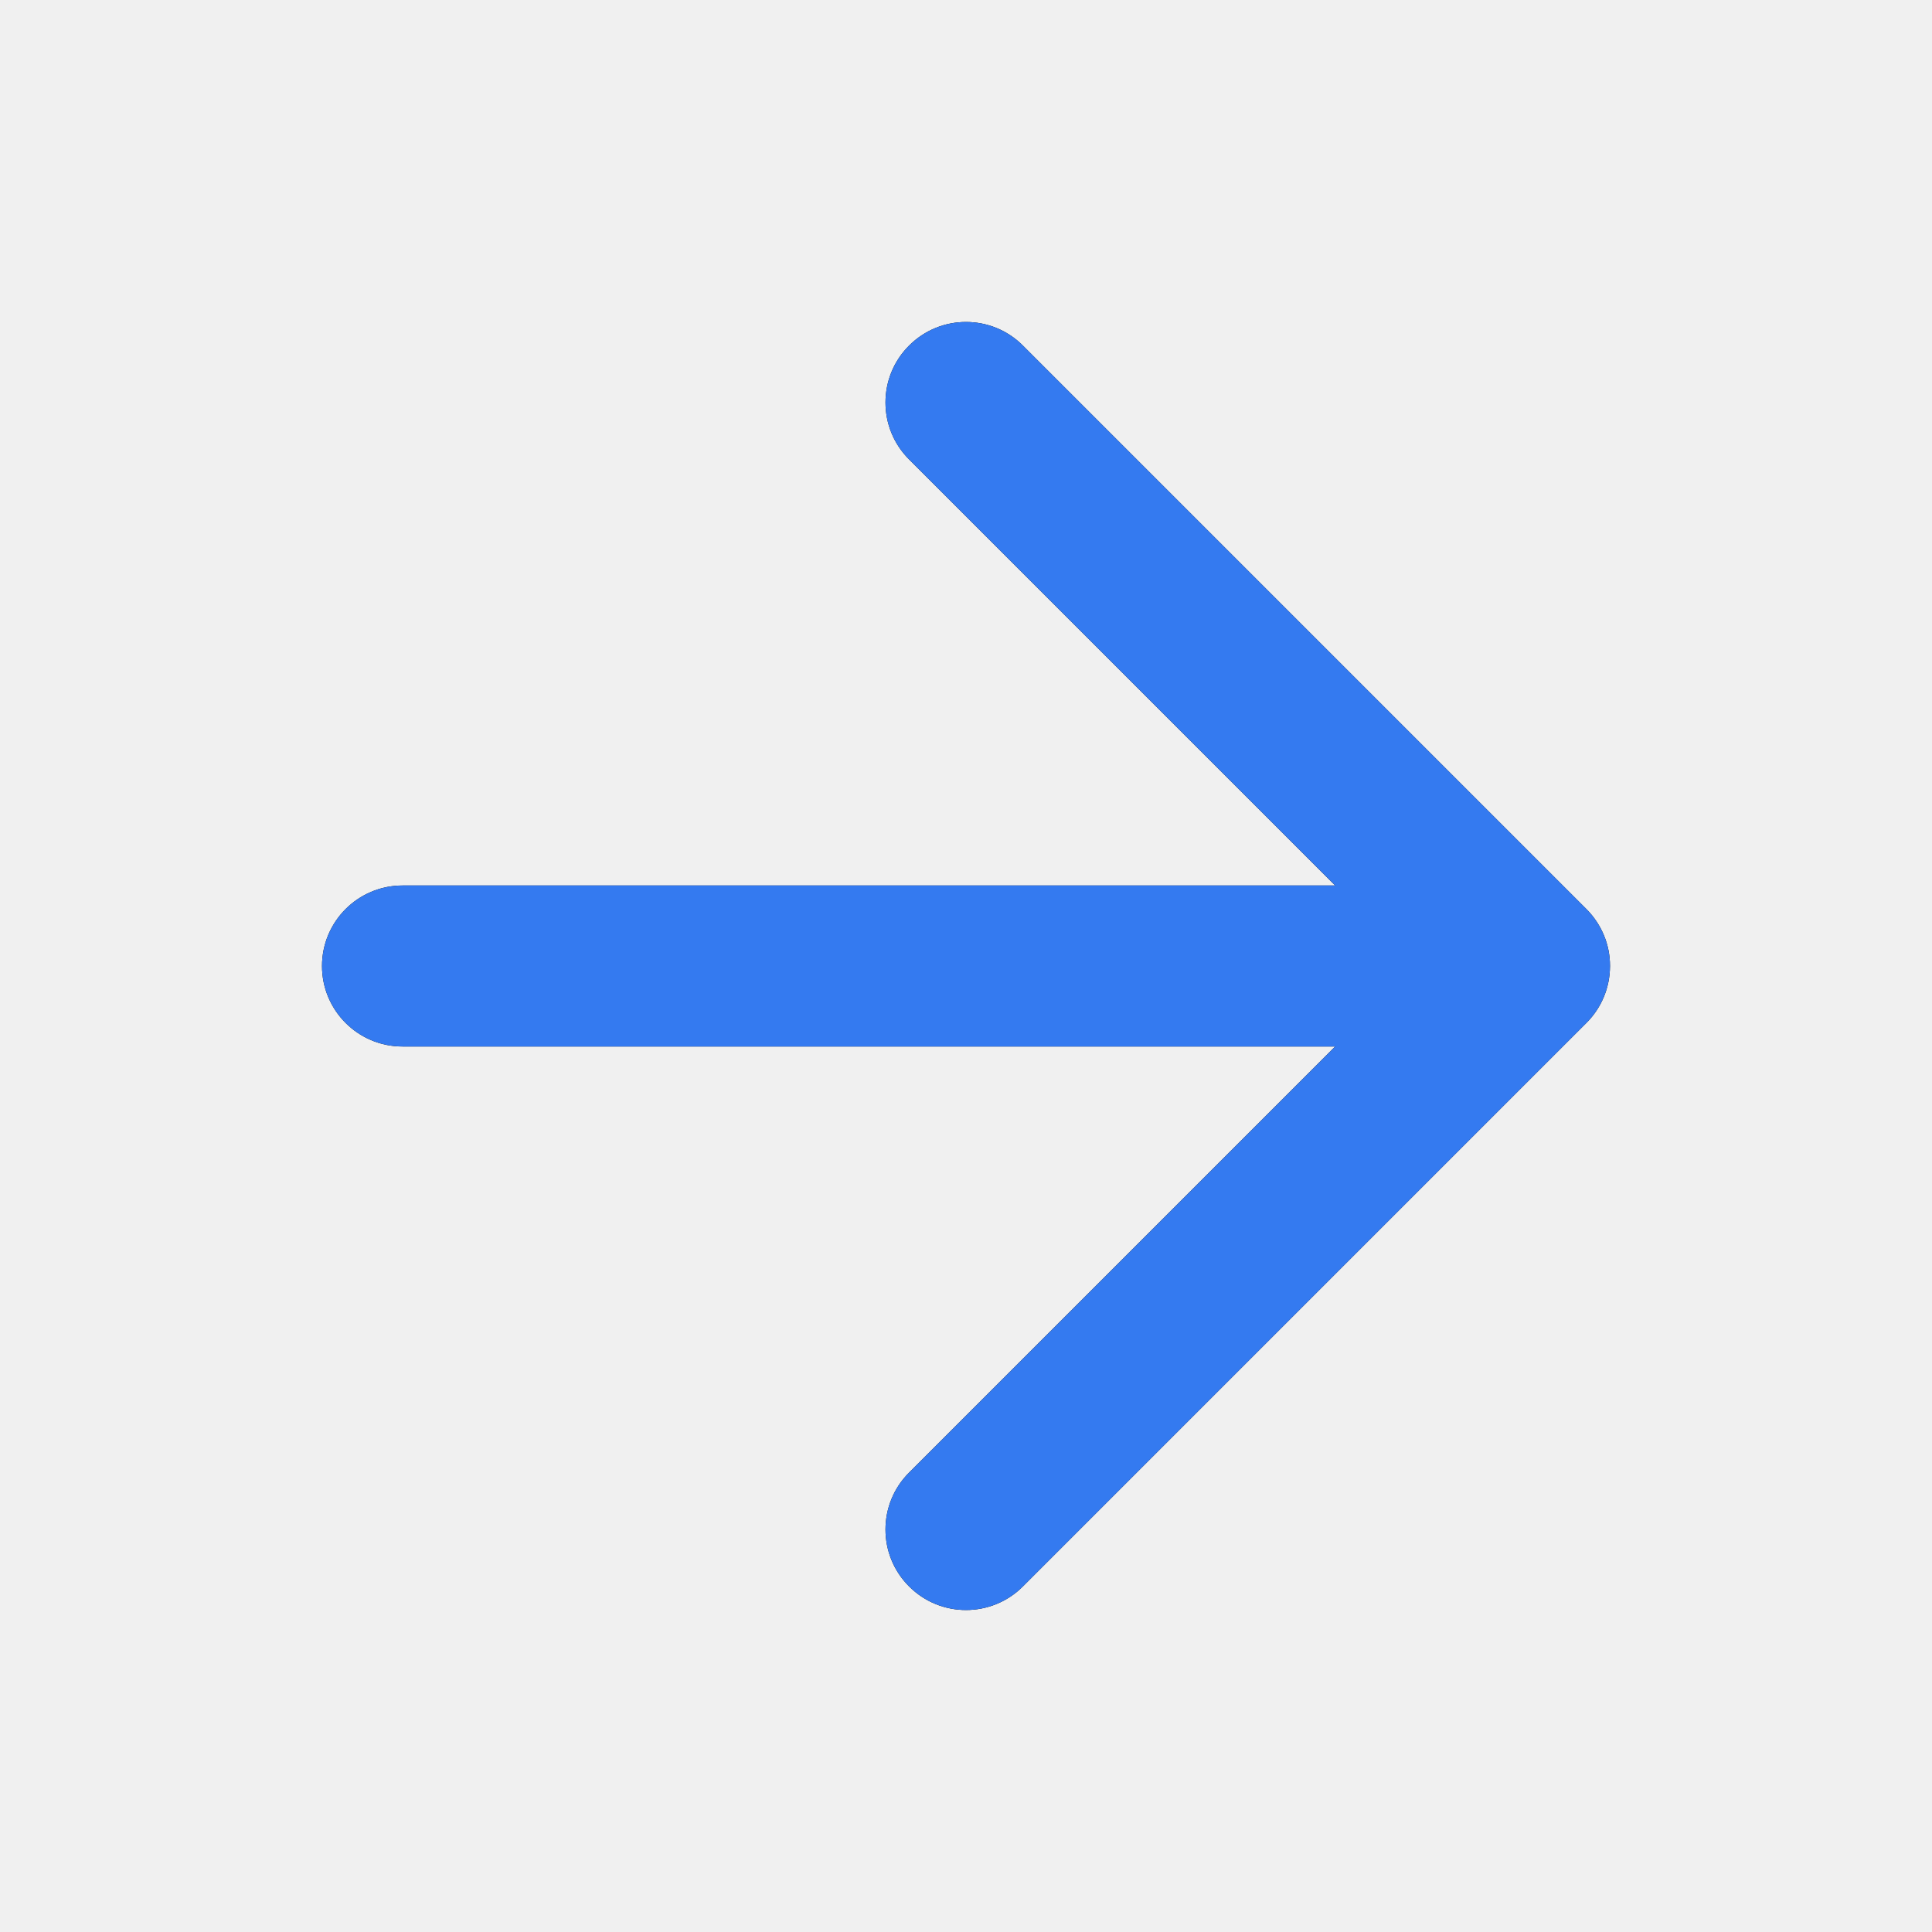
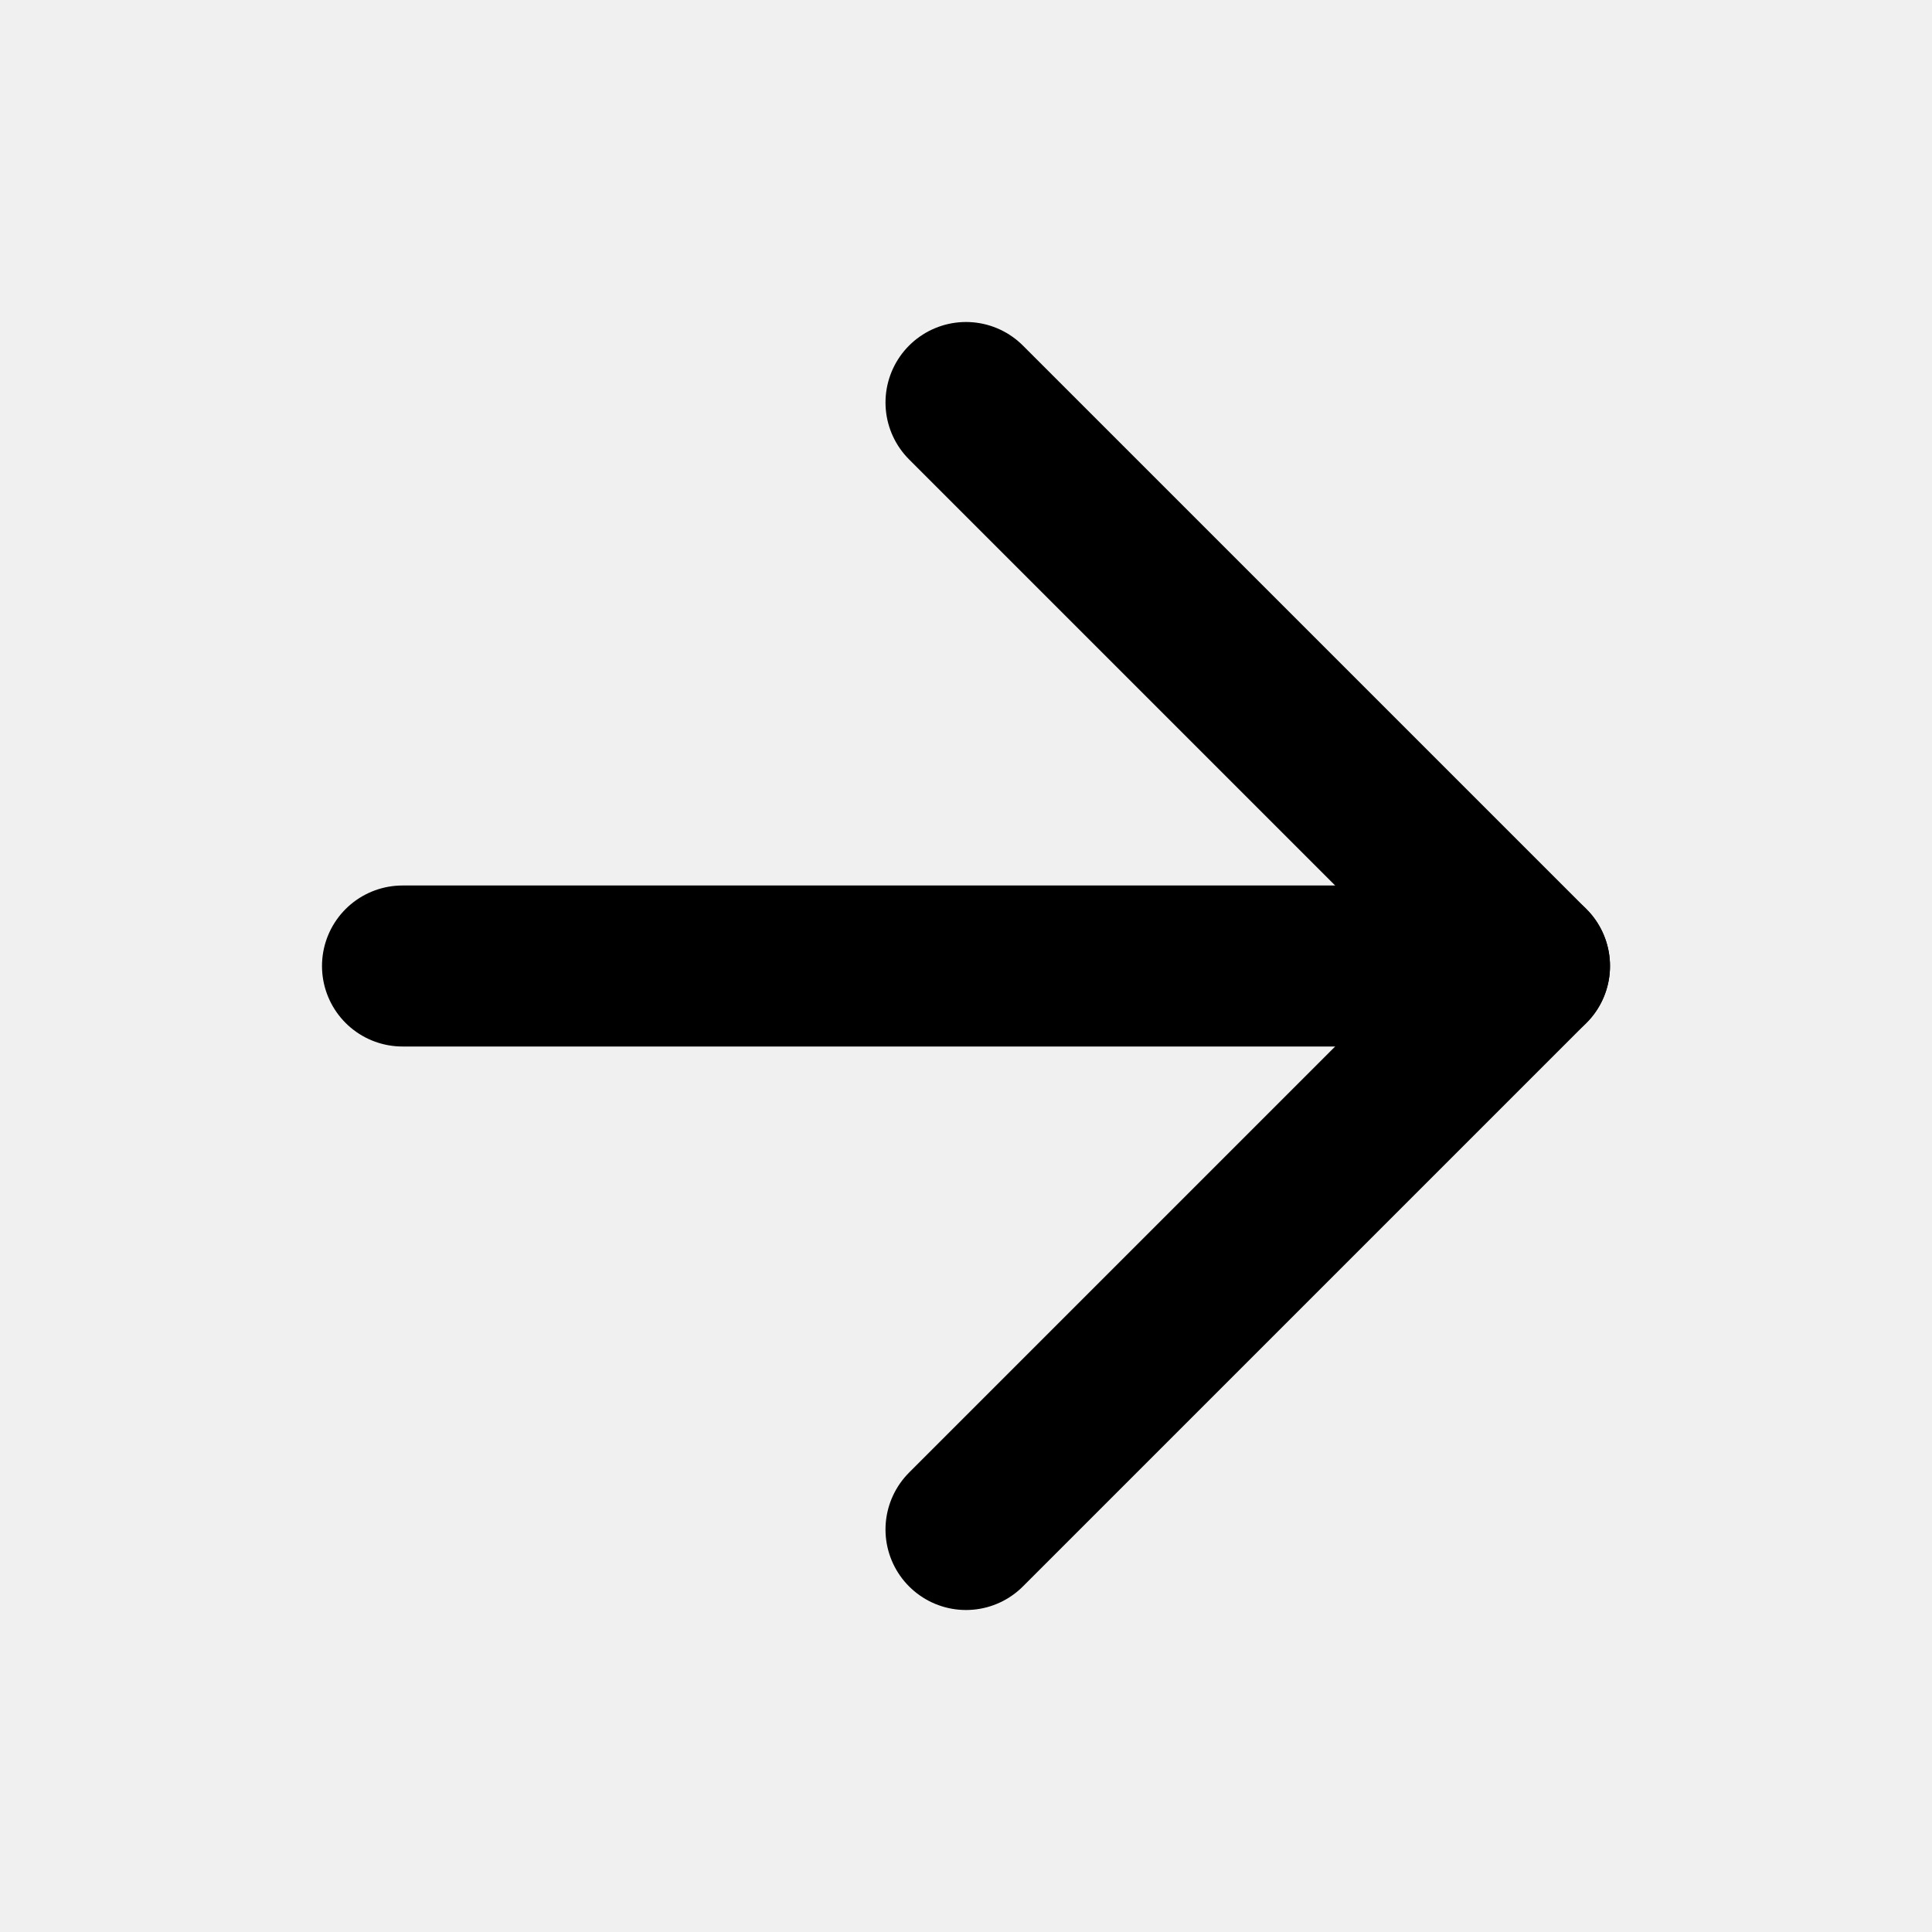
- <svg xmlns="http://www.w3.org/2000/svg" width="24" height="24" viewBox="0 0 24 24" fill="none">
-   <path fill-rule="evenodd" clip-rule="evenodd" d="M11.293 4.293C10.902 4.683 10.902 5.317 11.293 5.707L16.586 11H5C4.448 11 4 11.448 4 12C4 12.552 4.448 13 5 13H16.586L11.293 18.293C10.902 18.683 10.902 19.317 11.293 19.707C11.683 20.098 12.317 20.098 12.707 19.707L19.706 12.708C19.709 12.705 19.711 12.703 19.714 12.7C19.89 12.521 19.999 12.275 20 12.003C20 12.002 20 12.001 20 12C20 11.999 20 11.998 20 11.997C20 11.863 19.973 11.734 19.924 11.617C19.876 11.502 19.806 11.394 19.714 11.3C19.711 11.297 19.709 11.295 19.706 11.292M19.706 11.292L12.707 4.293C12.317 3.902 11.683 3.902 11.293 4.293" fill="black" />
-   <mask id="mask0" mask-type="alpha" maskUnits="userSpaceOnUse" x="4" y="4" width="16" height="16">
-     <path fill-rule="evenodd" clip-rule="evenodd" d="M11.293 4.293C10.902 4.683 10.902 5.317 11.293 5.707L16.586 11H5C4.448 11 4 11.448 4 12C4 12.552 4.448 13 5 13H16.586L11.293 18.293C10.902 18.683 10.902 19.317 11.293 19.707C11.683 20.098 12.317 20.098 12.707 19.707L19.706 12.708C19.709 12.705 19.711 12.703 19.714 12.7C19.89 12.521 19.999 12.275 20 12.003C20 12.002 20 12.001 20 12C20 11.999 20 11.998 20 11.997C20 11.863 19.973 11.734 19.924 11.617C19.876 11.502 19.806 11.394 19.714 11.3C19.711 11.297 19.709 11.295 19.706 11.292M19.706 11.292L12.707 4.293C12.317 3.902 11.683 3.902 11.293 4.293" fill="white" />
-   </mask>
-   <g mask="url(#mask0)">
-     <rect width="24" height="24" fill="#347AF0" />
-   </g>
+ <svg xmlns="http://www.w3.org/2000/svg" width="24" height="24" viewBox="0 0 24 24" fill="none" stroke="currentColor" stroke-width="2" stroke-linecap="round" stroke-linejoin="round" class="feather feather-arrow-right">
+   <line x1="5" y1="12" x2="19" y2="12" />
+   <polyline points="12 5 19 12 12 19" />
</svg>
